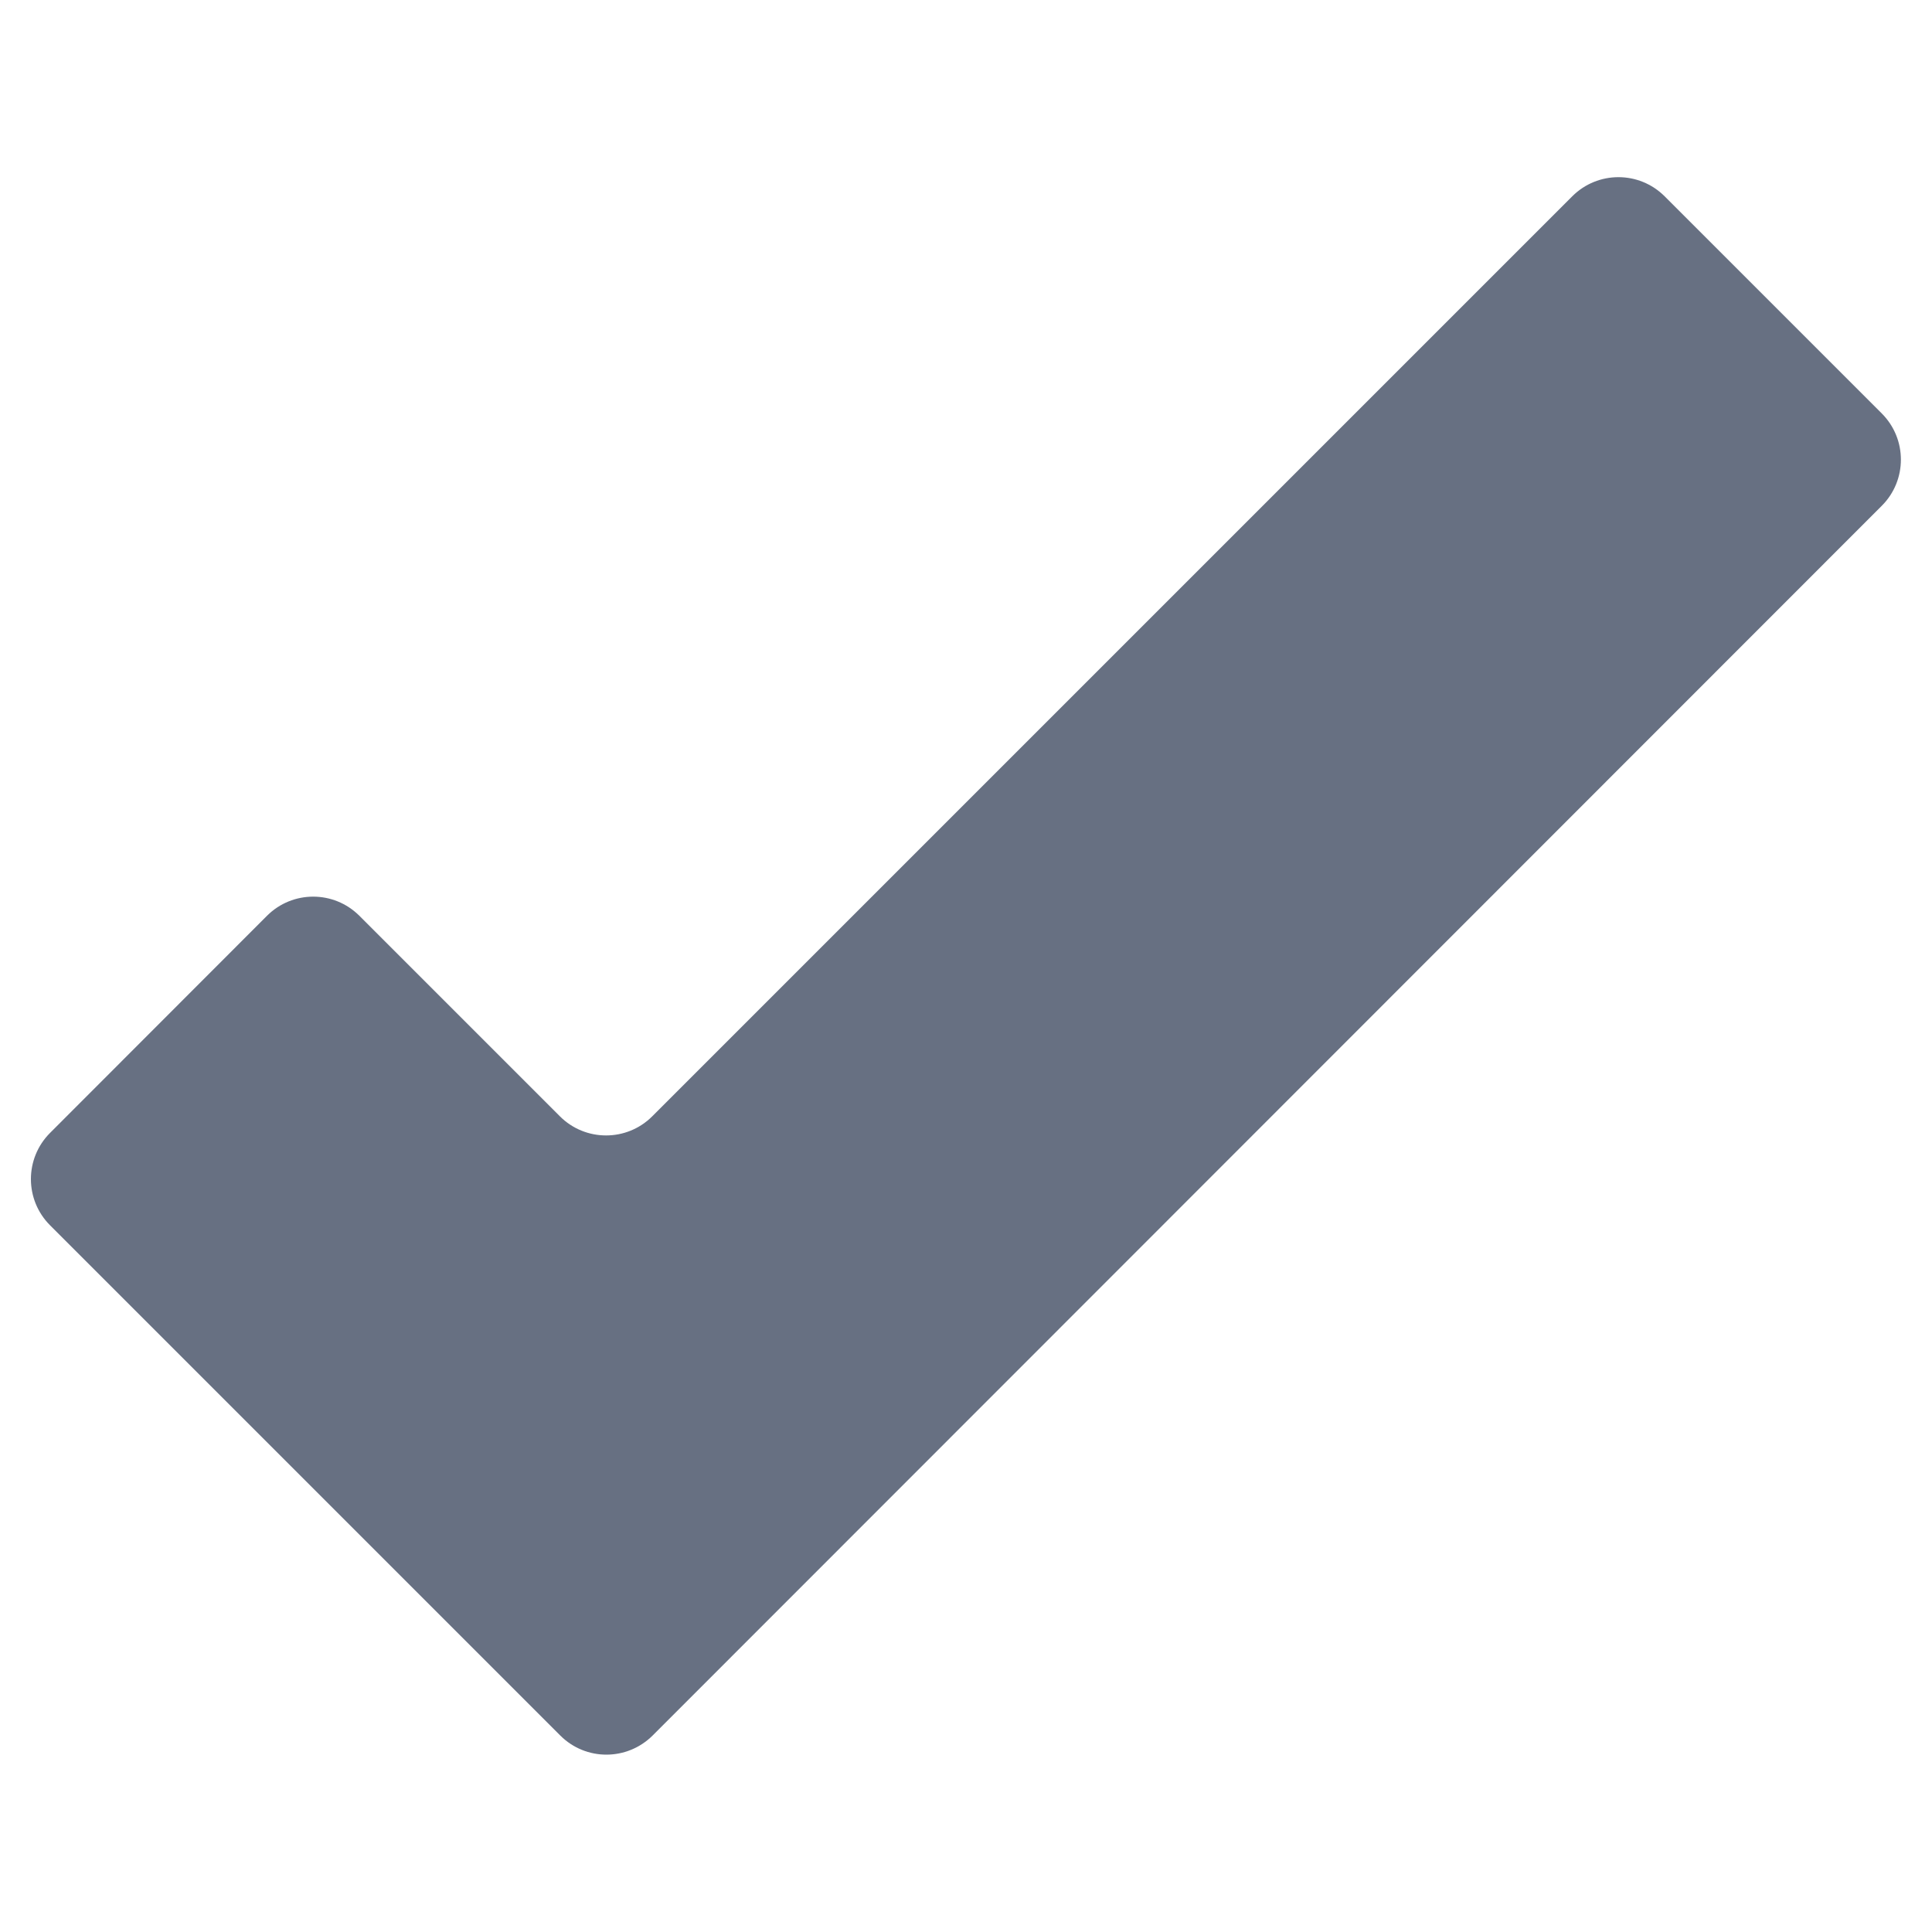
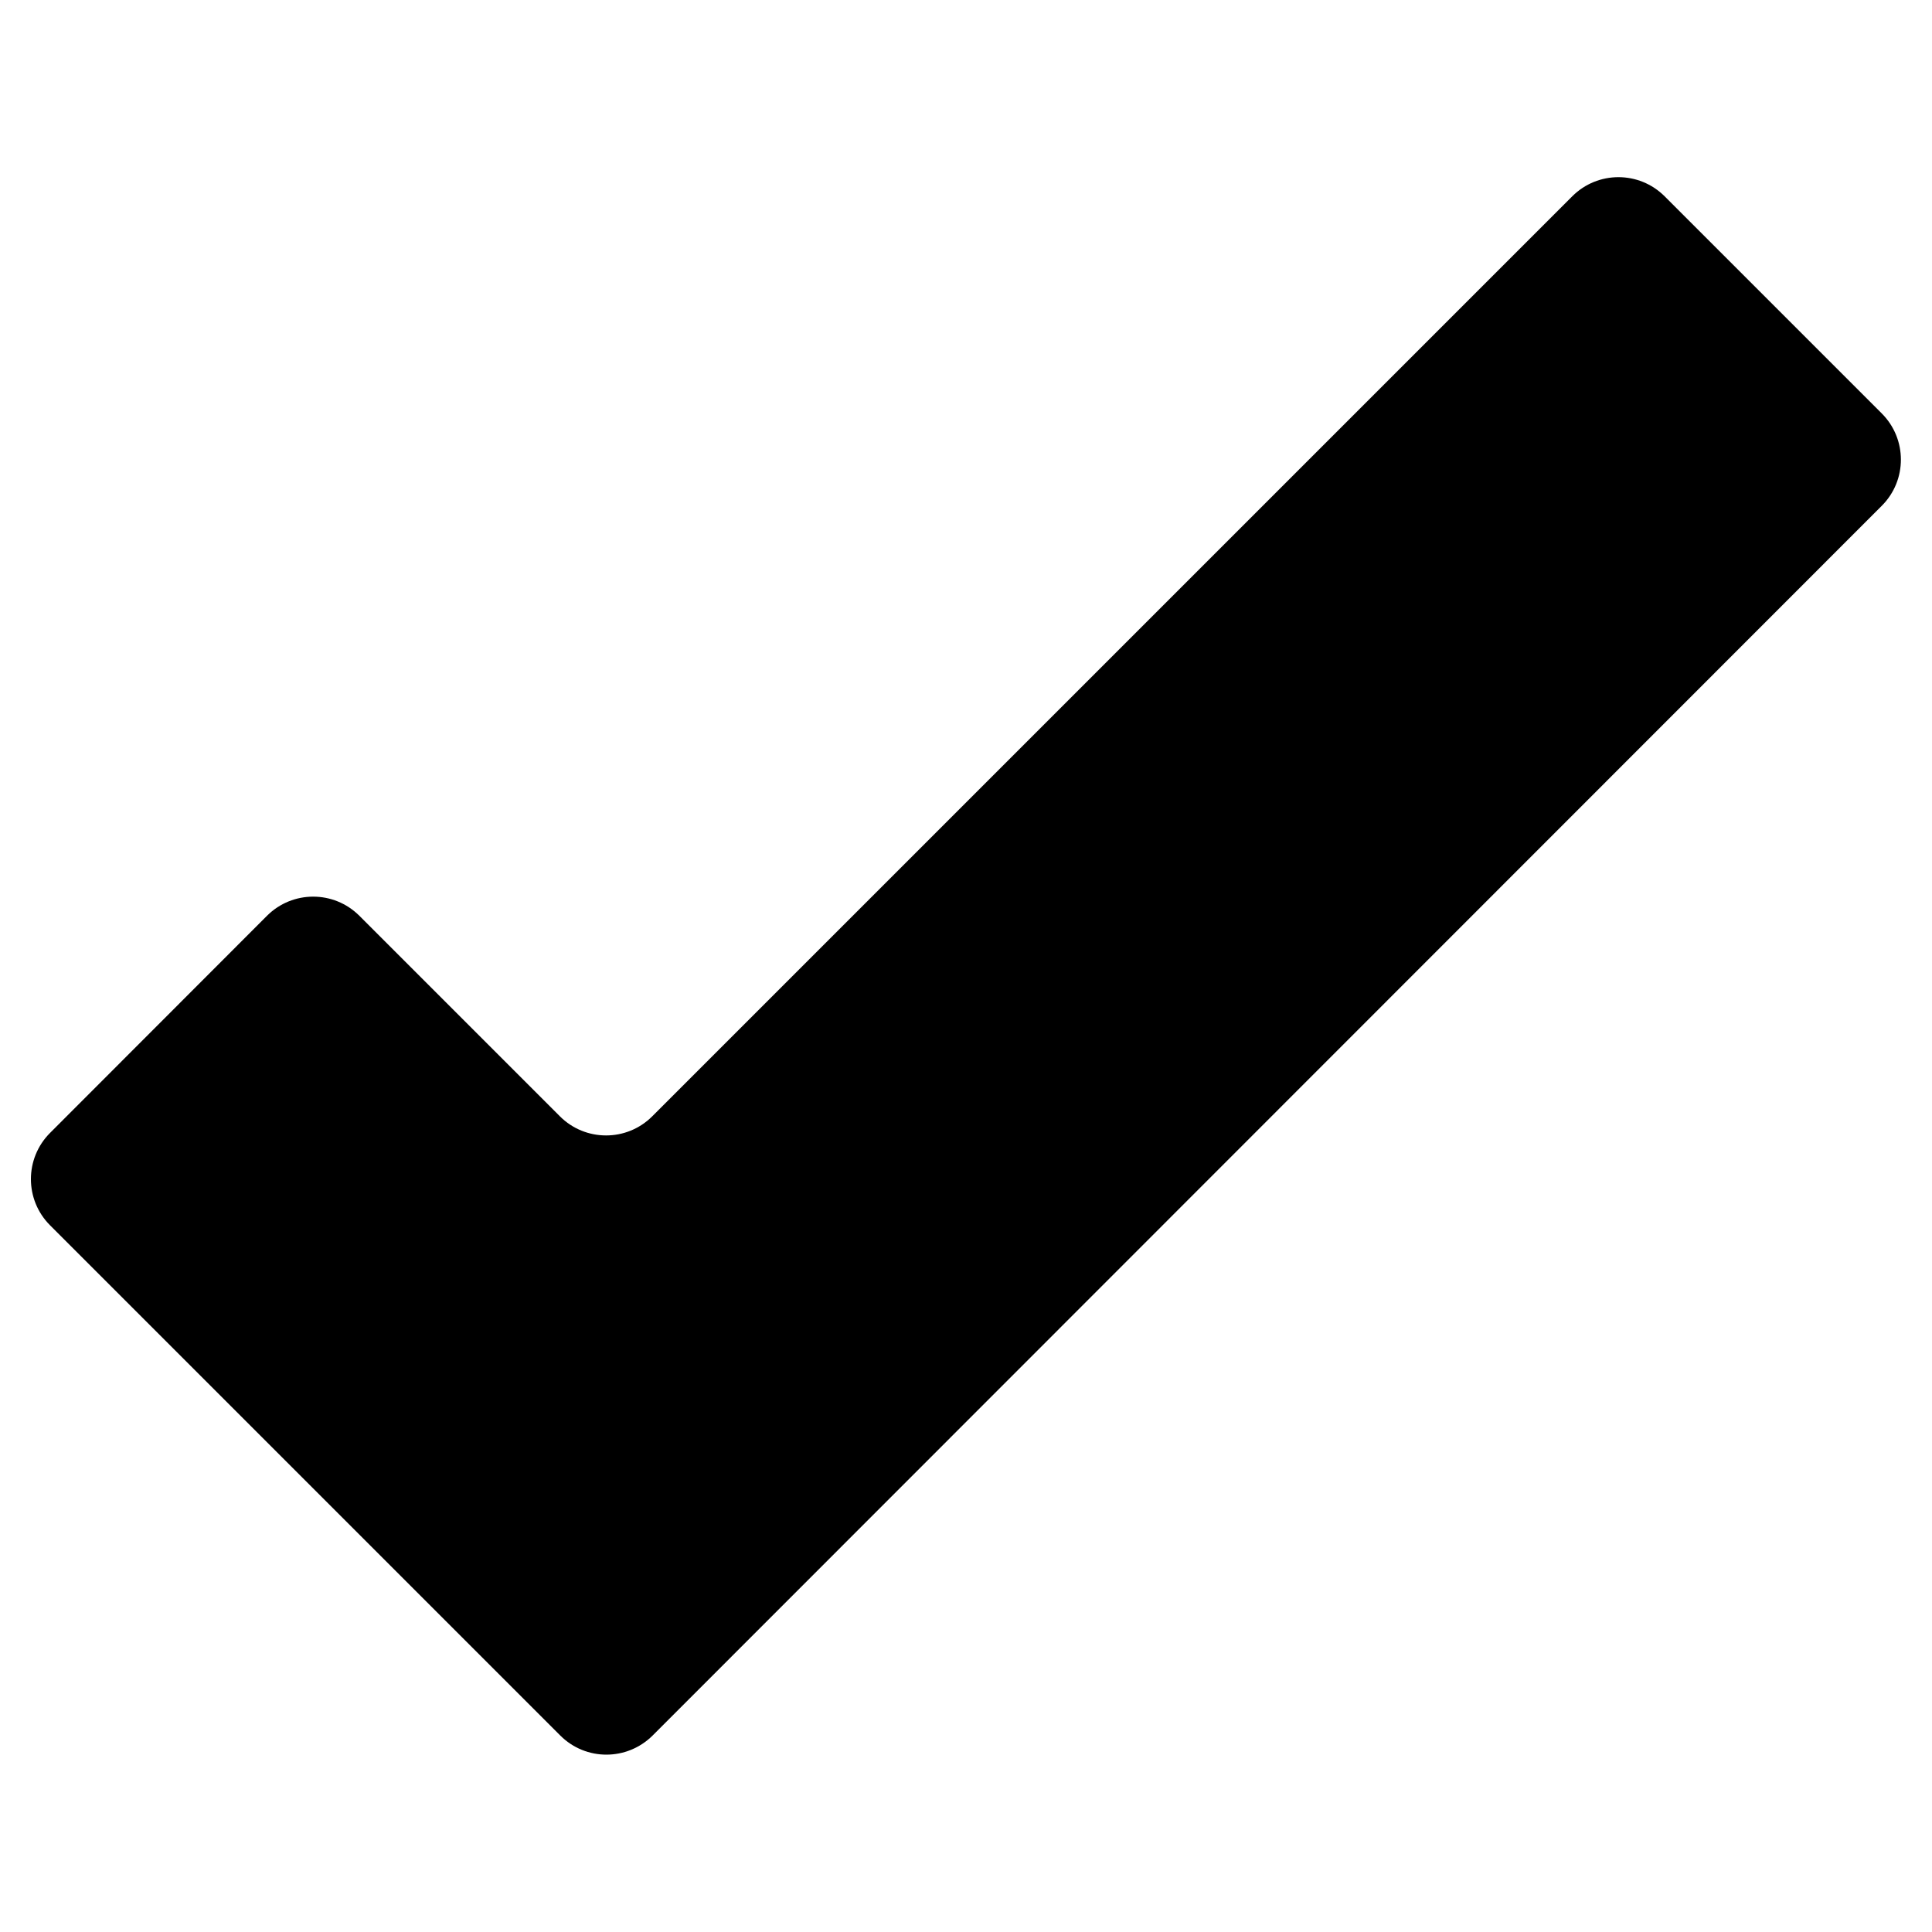
<svg xmlns="http://www.w3.org/2000/svg" xmlns:xlink="http://www.w3.org/1999/xlink" version="1.1" id="Layer_1" x="0px" y="0px" viewBox="0 0 100 100" style="enable-background:new 0 0 100 100;" xml:space="preserve">
-   <style type="text/css">
- 	.st0{clip-path:url(#SVGID_00000173136778750693928330000015031801652379850159_);}
- 	.st1{fill:#677082;}
- </style>
  <g>
    <defs>
      <rect id="SVGID_1_" x="1.61" y="9.19" width="96.79" height="81.62" />
    </defs>
    <clipPath id="SVGID_00000060031549289028744640000010335289722357404091_">
      <use xlink:href="#SVGID_1_" style="overflow:visible;" />
    </clipPath>
    <g id="Group_456" style="clip-path:url(#SVGID_00000060031549289028744640000010335289722357404091_);">
      <path id="Path_728" class="st1" d="M29,89.83L2.59,63.42c-1.32-1.32-1.32-3.46,0-4.78L13.82,47.4c1.32-1.32,3.46-1.32,4.78,0    l10.38,10.38c1.32,1.32,3.46,1.32,4.78,0l47.62-47.62c1.32-1.32,3.46-1.32,4.78,0L97.4,21.4c1.32,1.32,1.32,3.46,0,4.78    L33.78,89.83C32.45,91.15,30.32,91.15,29,89.83" />
    </g>
  </g>
</svg>
